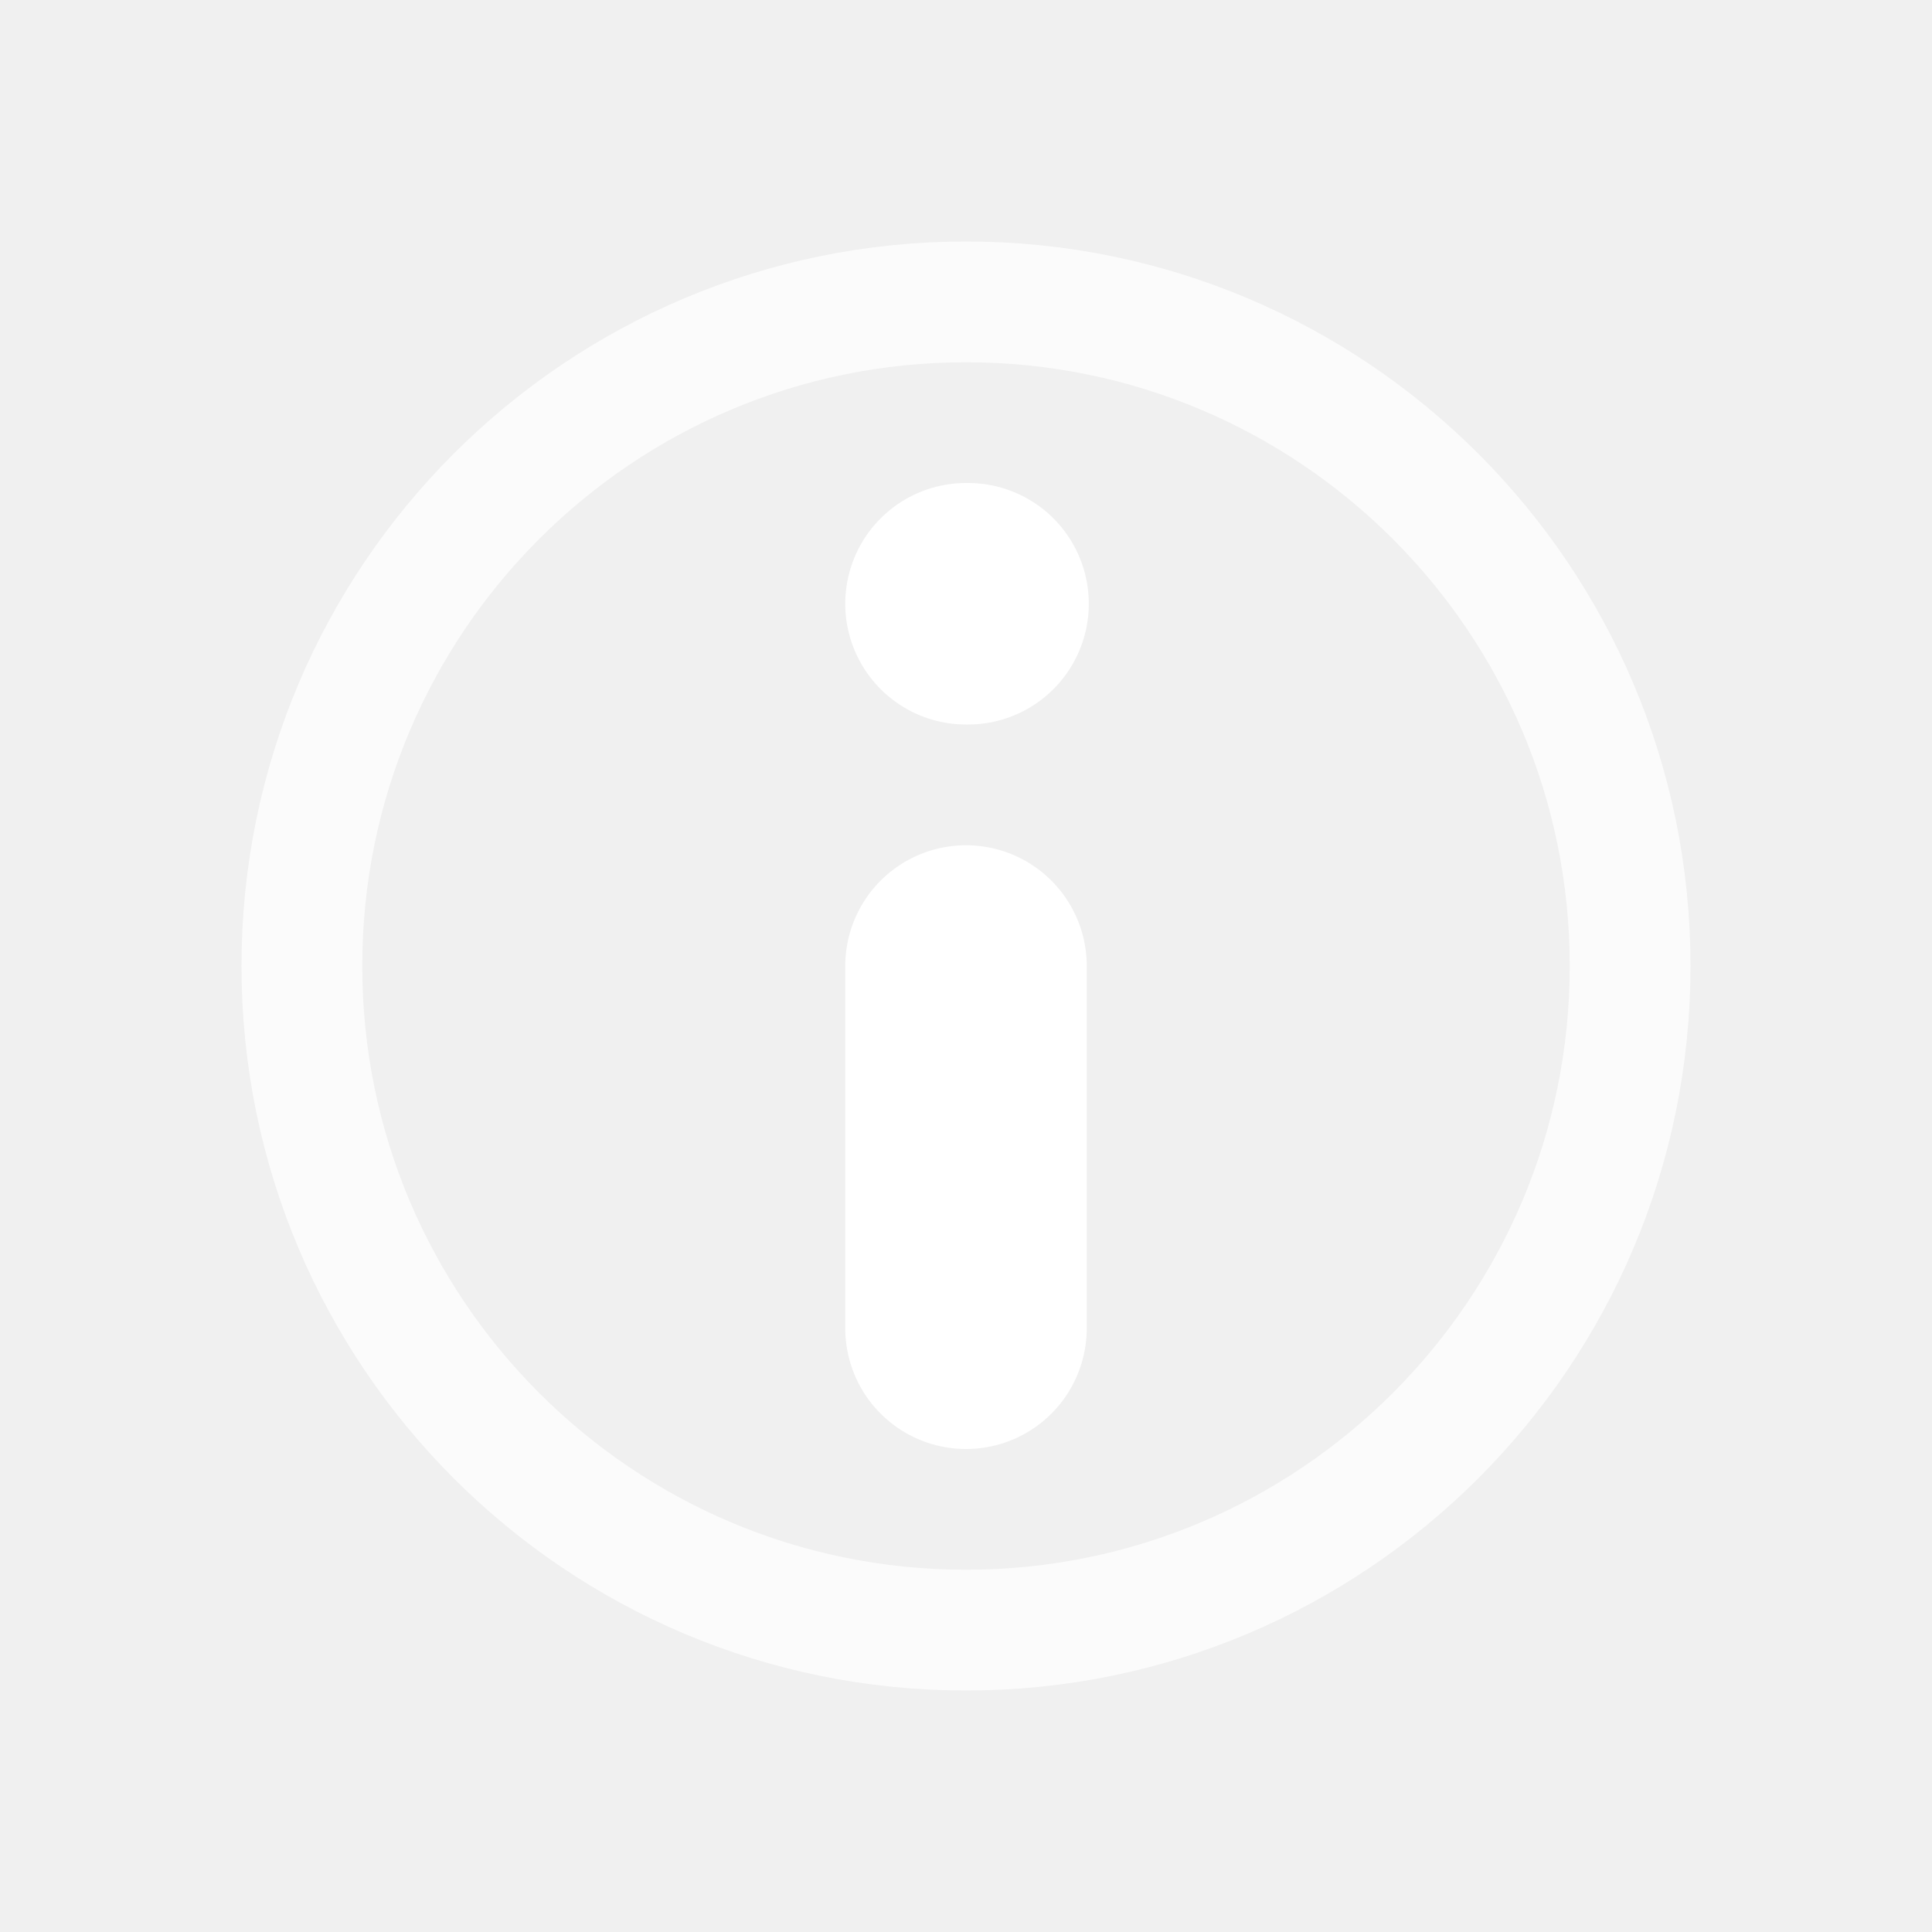
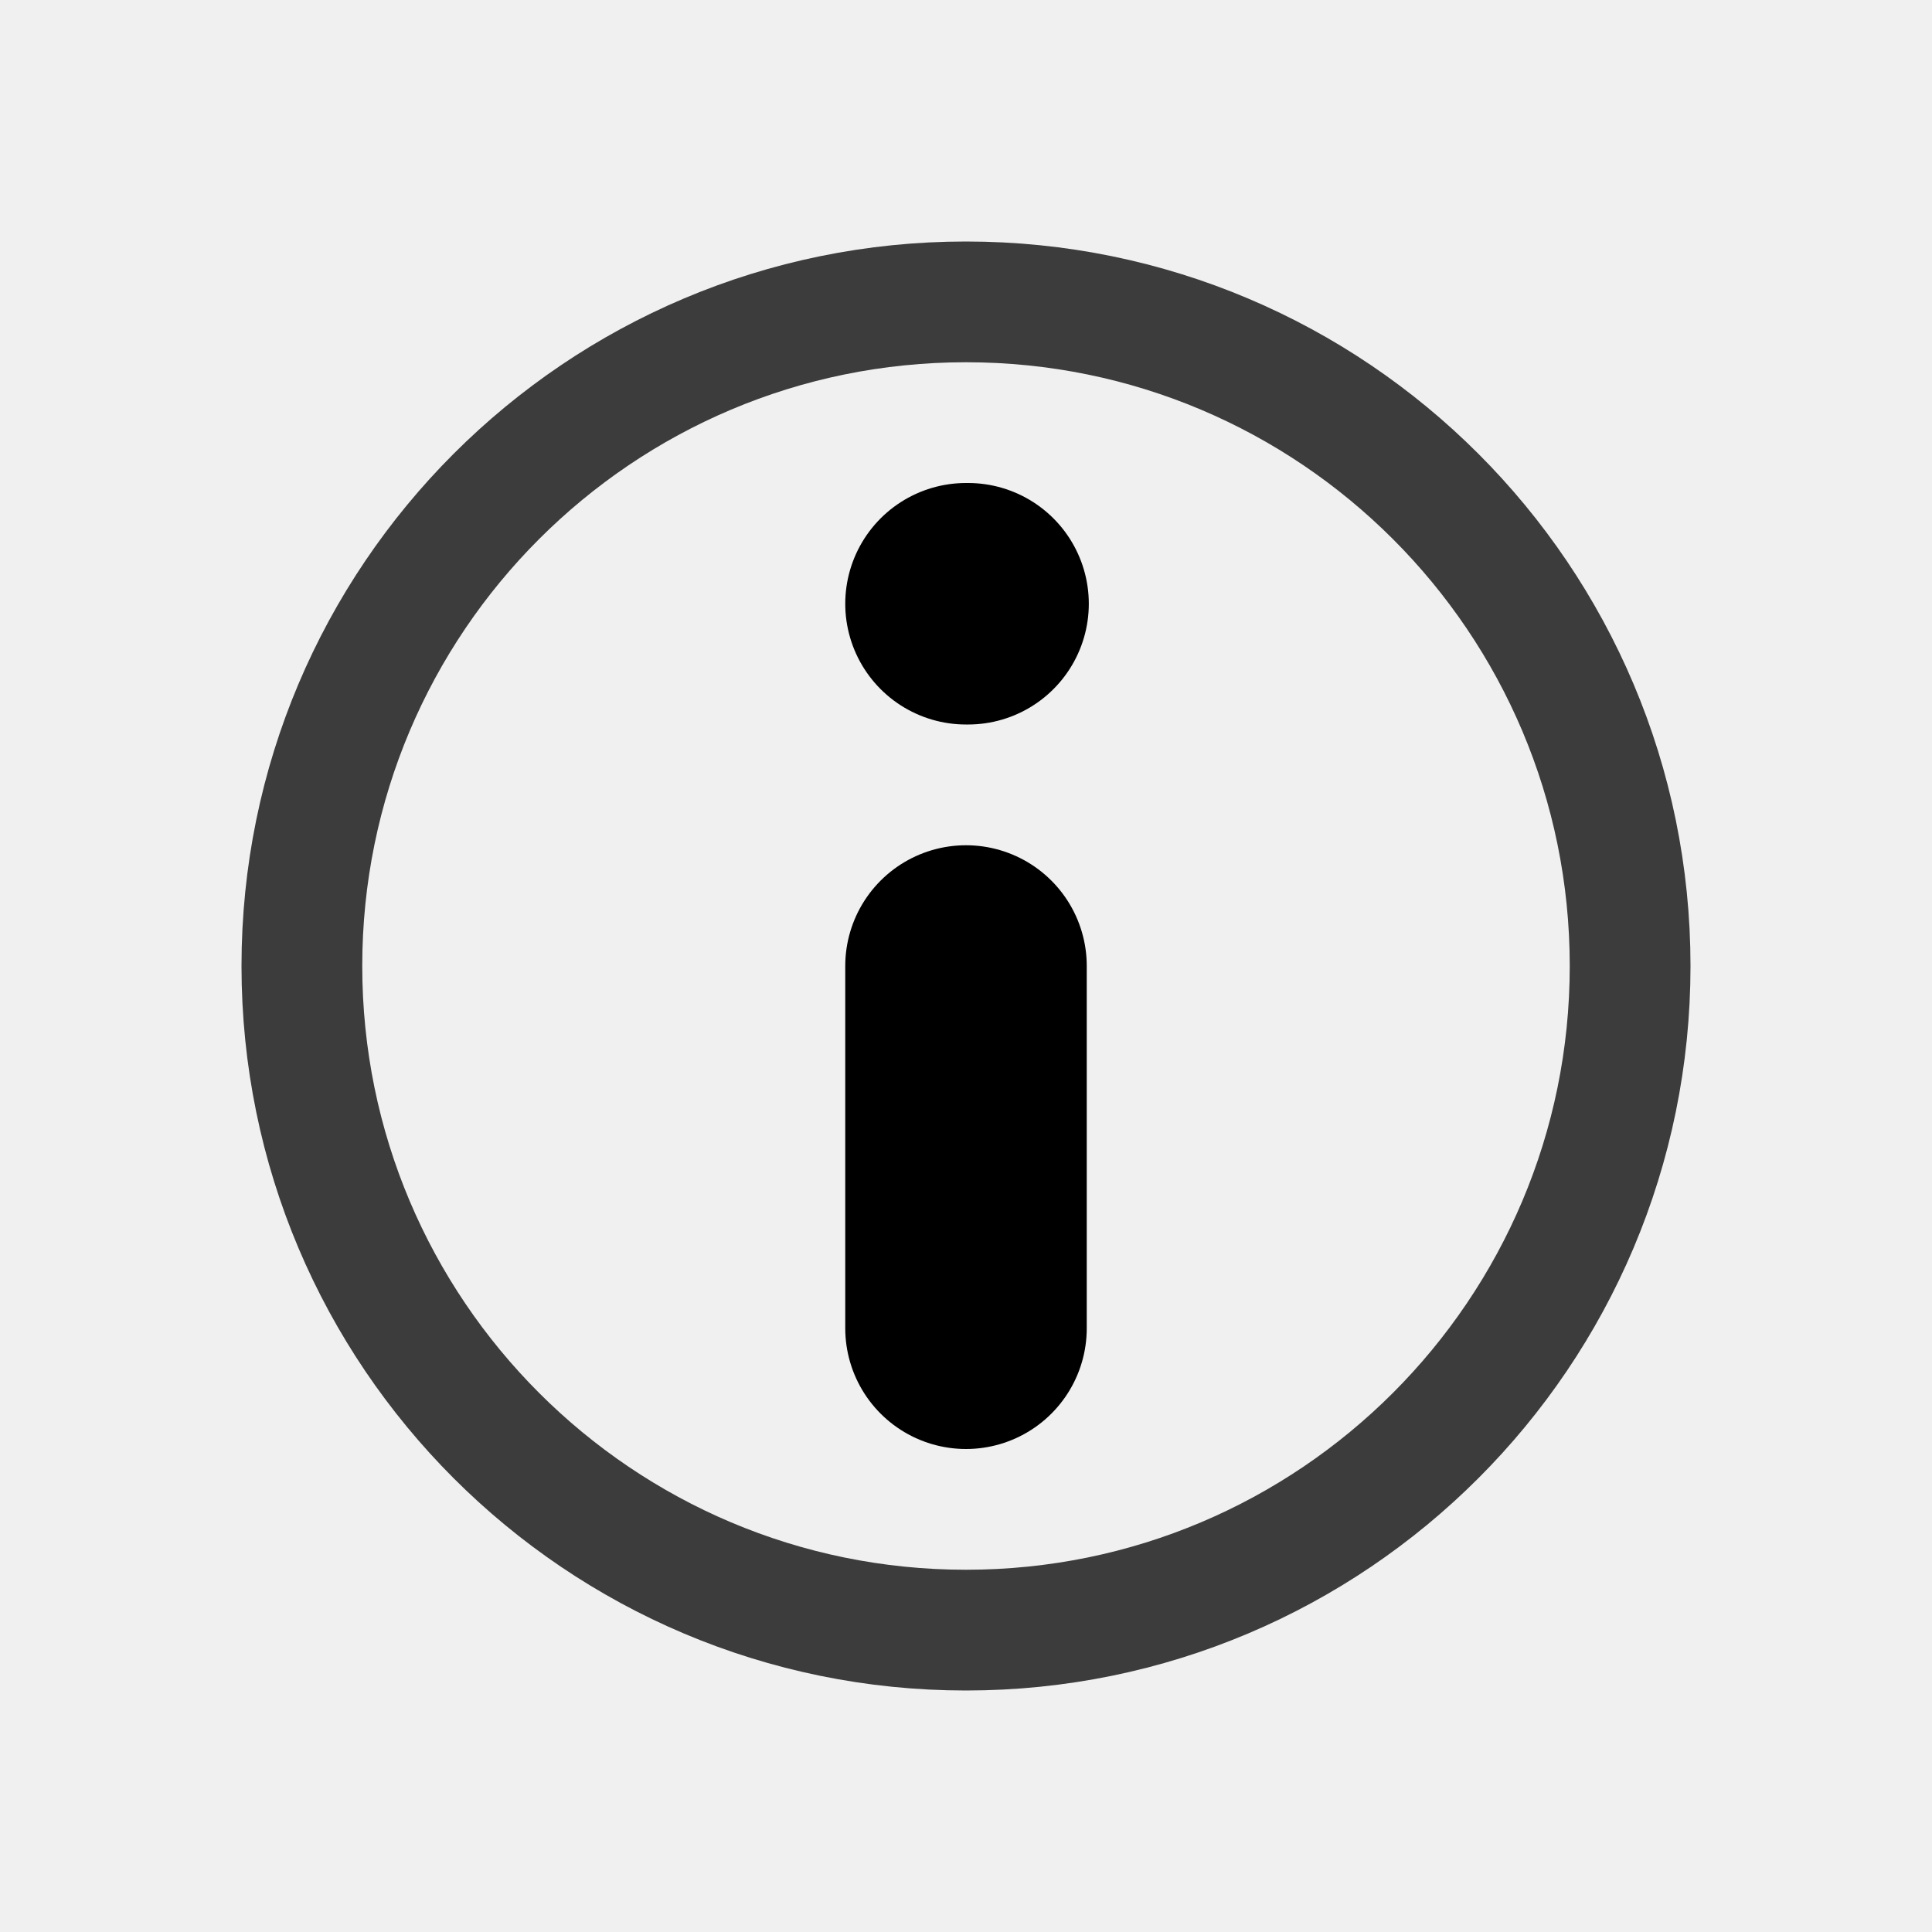
<svg xmlns="http://www.w3.org/2000/svg" width="16" height="16" viewBox="0 0 16 16" fill="none">
-   <path d="M8 11V8" stroke="white" stroke-width="2" stroke-linecap="round" stroke-linejoin="round" />
-   <path d="M8 5H8.017" stroke="white" stroke-width="2" stroke-linecap="round" stroke-linejoin="round" />
-   <circle opacity="0.75" cx="8" cy="8" r="5.5" stroke="white" />
+   <path d="M8 11V8" stroke="currentColor" stroke-width="2" stroke-linecap="round" stroke-linejoin="round" />
+   <path d="M8 5H8.017" stroke="currentColor" stroke-width="2" stroke-linecap="round" stroke-linejoin="round" />
+   <circle opacity="0.75" cx="8" cy="8" r="5.5" stroke="currentColor" />
</svg>
